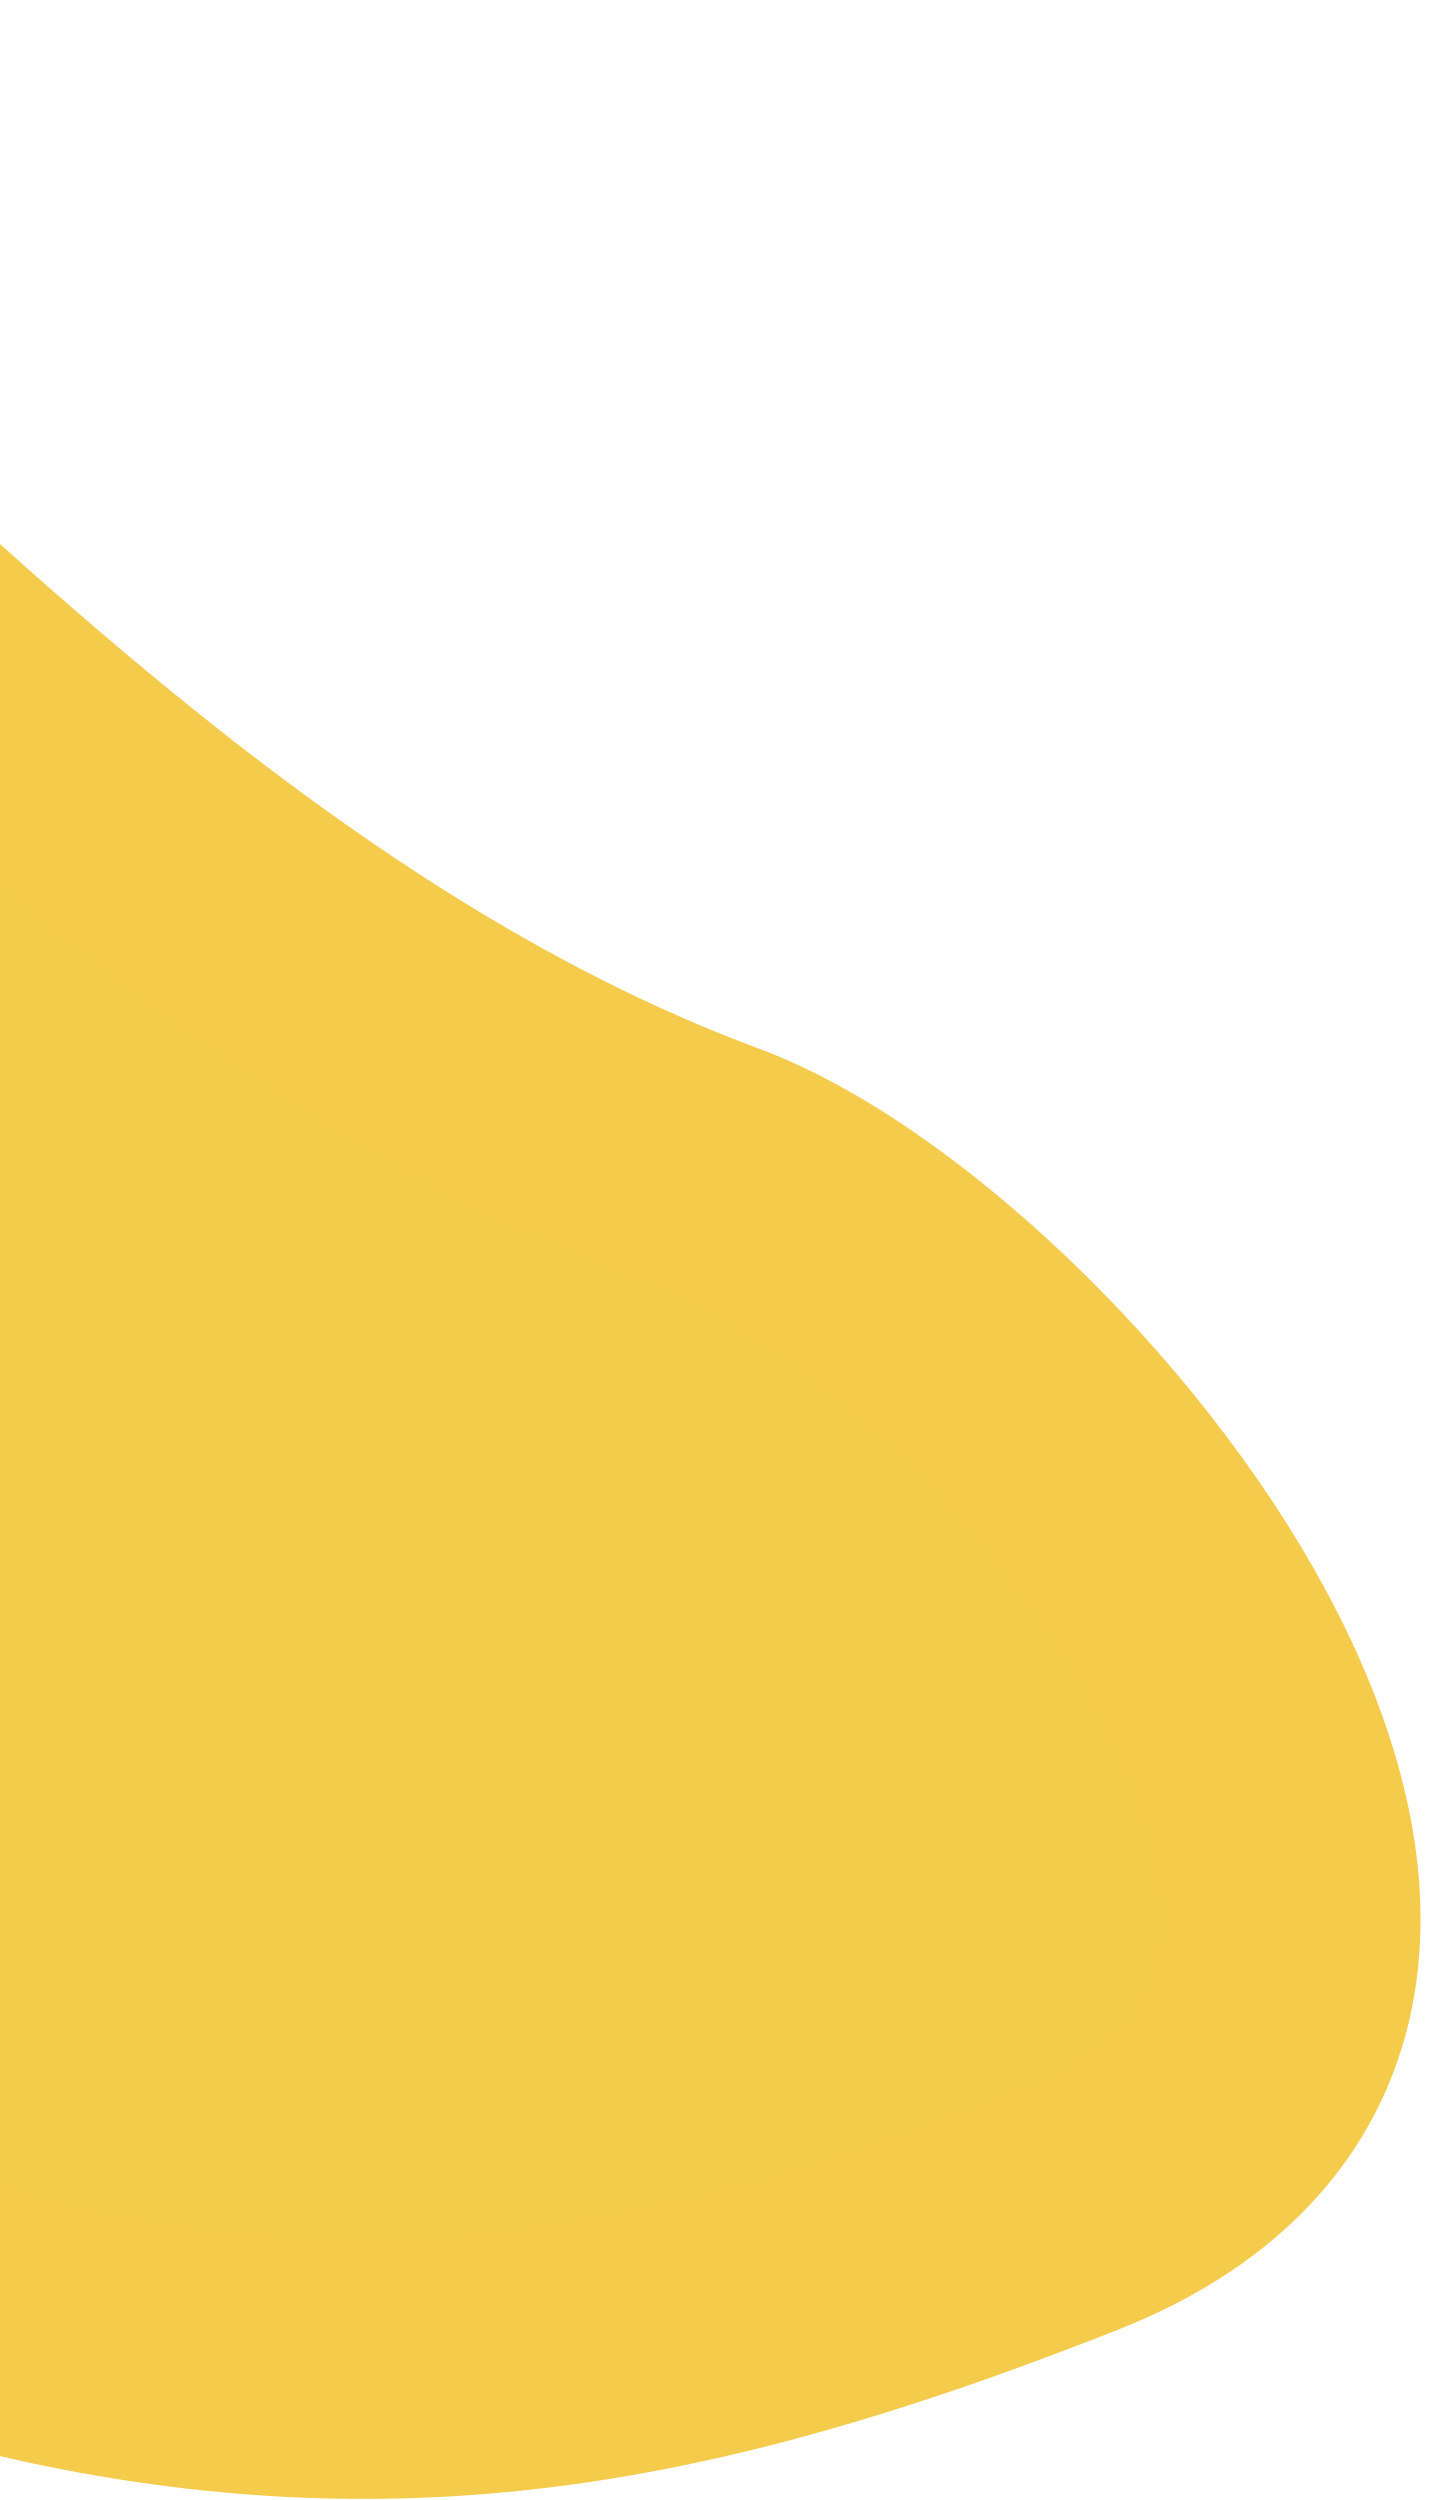
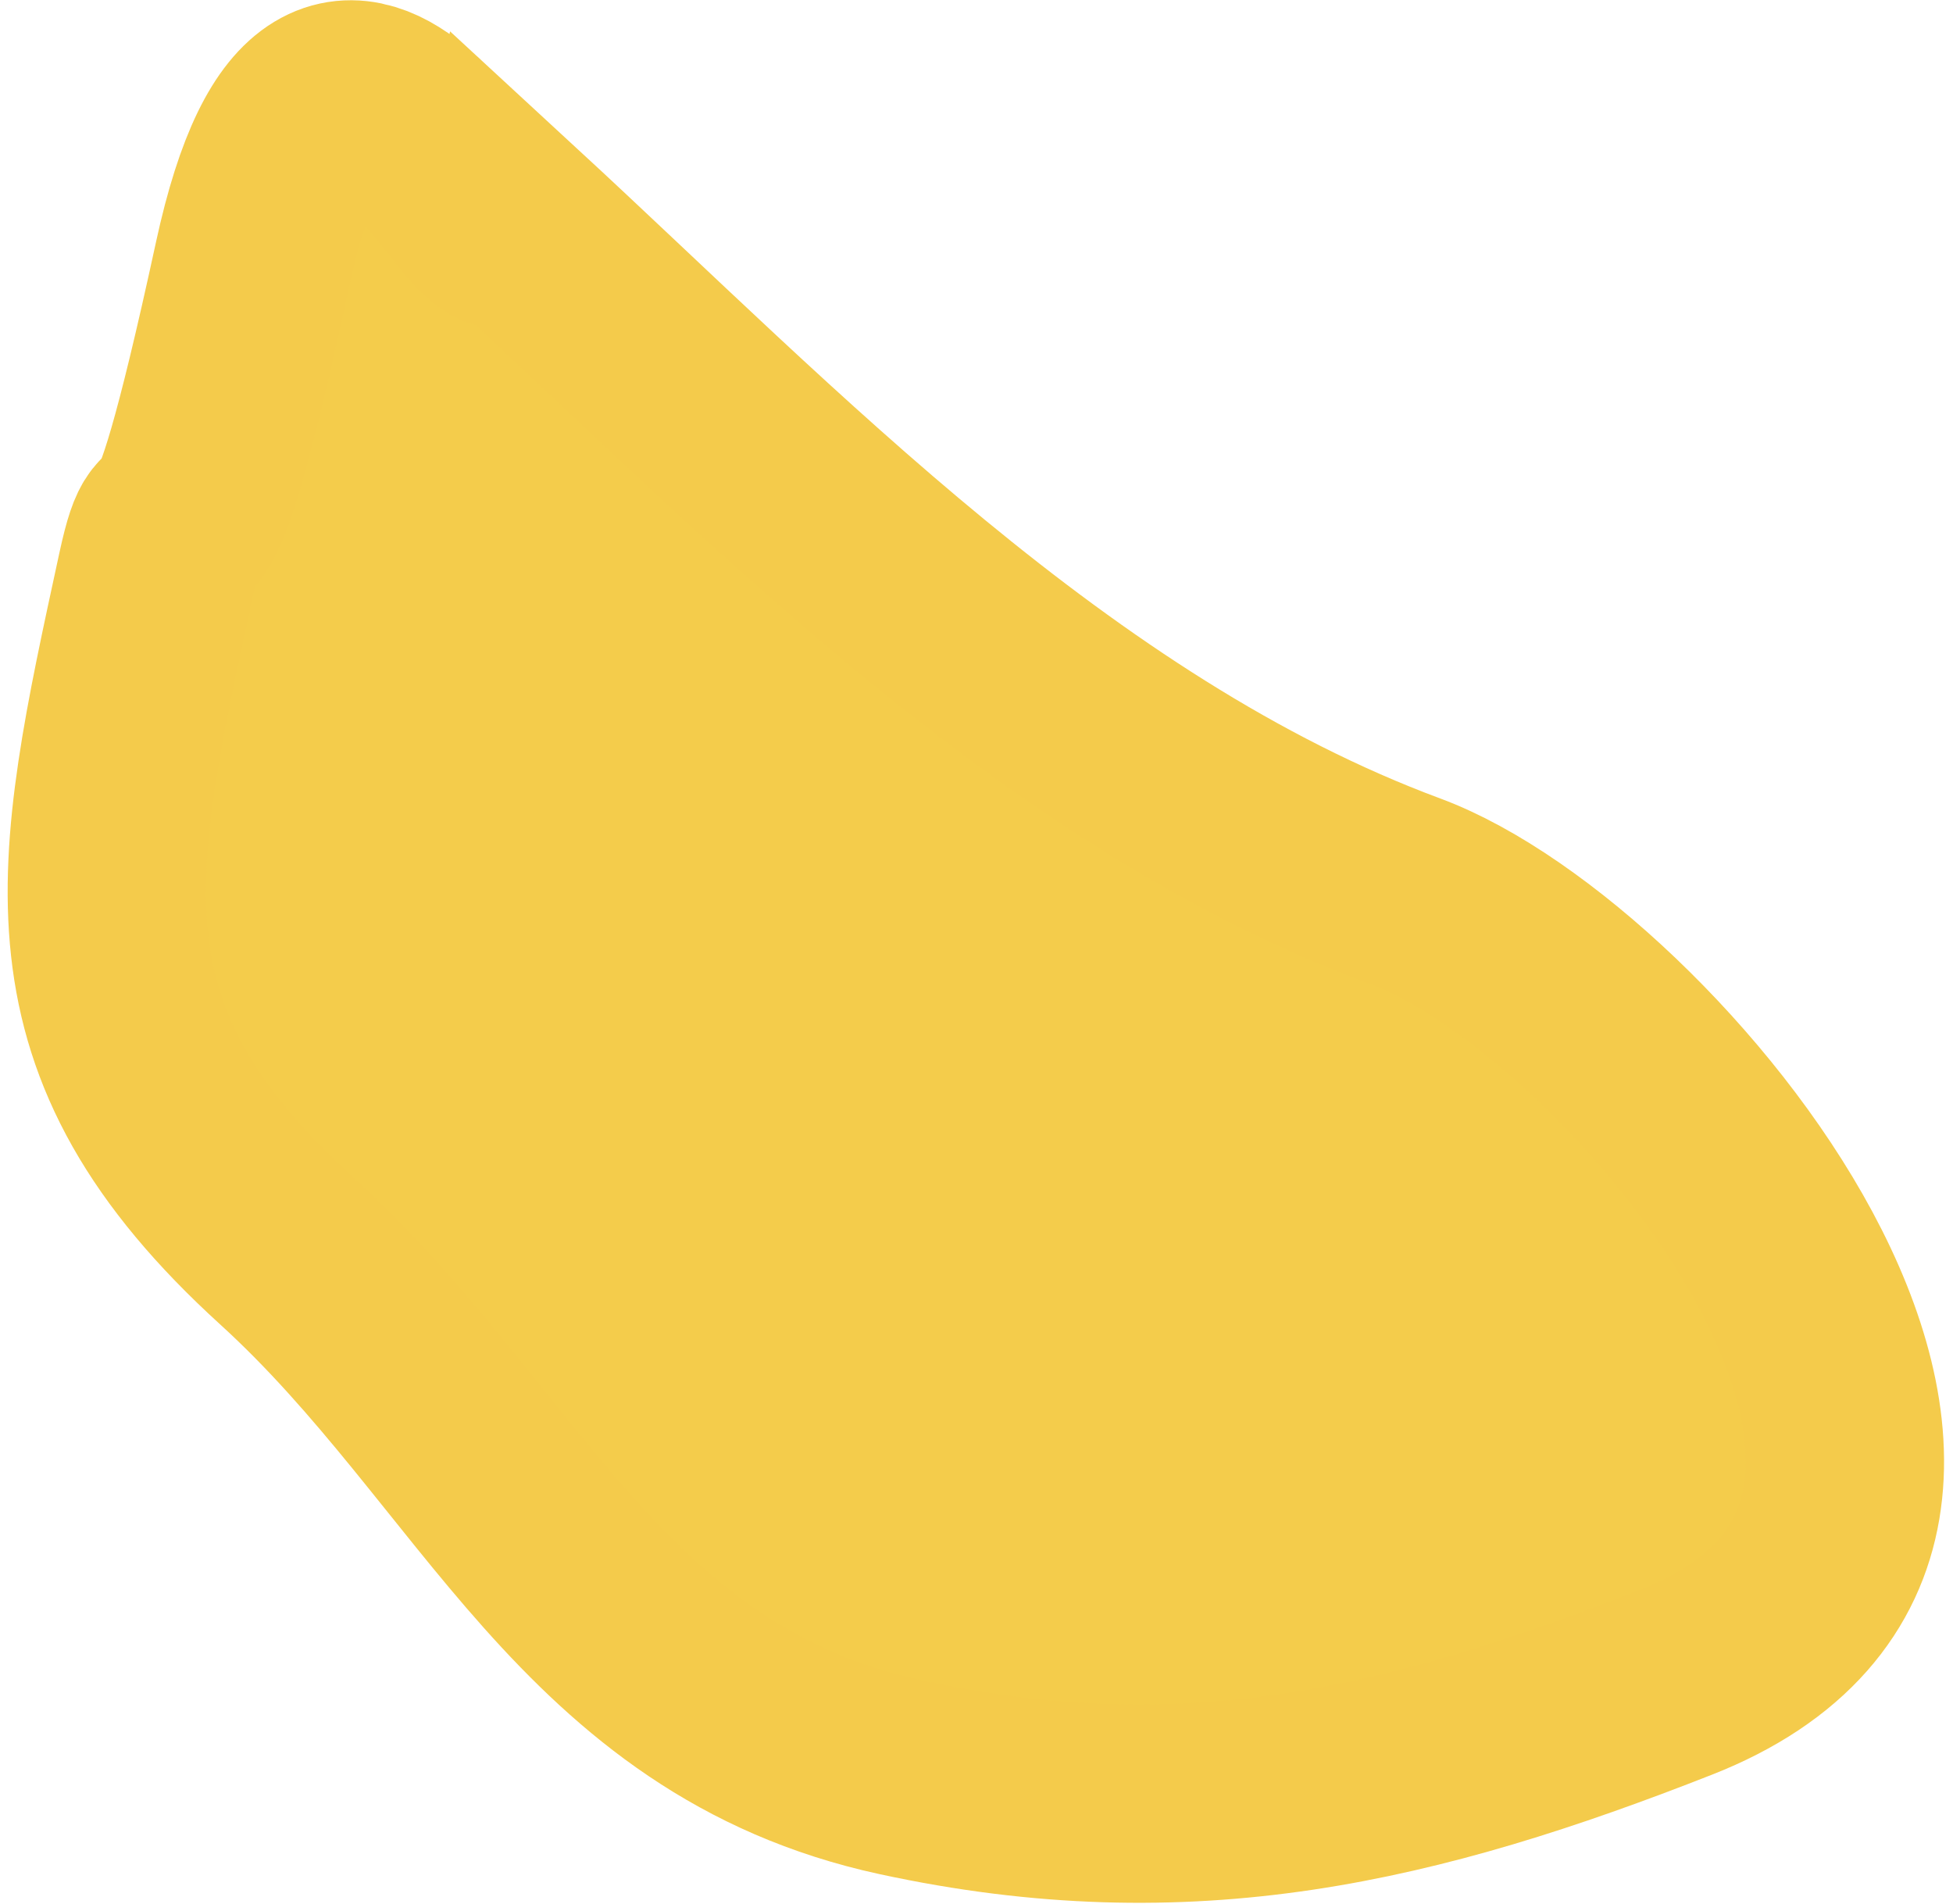
- <svg xmlns="http://www.w3.org/2000/svg" width="110" height="192" viewBox="0 0 110 192" fill="none">
-   <path d="M54.8 89.909C19.156 76.678 -9.46 46.428 -35.533 22.37C-37.041 29.325 -53.213 -11.649 -61.492 26.535C-69.772 64.719 -68.74 46.363 -71.227 57.834C-77.799 88.144 -81.622 104.745 -58.045 126.2C-36.608 145.708 -27.323 172.494 3.822 179.247C32.836 185.538 55.667 180.047 82.05 169.678C123.706 153.306 78.926 98.864 54.8 89.909Z" fill="#F4CC4B" stroke="#F4CB4B" stroke-width="20" stroke-linecap="round" />
+ <svg xmlns="http://www.w3.org/2000/svg" width="197" height="192" viewBox="0 0 197 192" fill="none">
+   <path d="M141.8 89.909C106.156 76.678 77.54 46.428 51.467 22.37C49.959 29.325 33.787 -11.649 25.508 26.535C17.228 64.719 18.261 46.363 15.773 57.834C9.201 88.144 5.378 104.745 28.955 126.2C50.392 145.708 59.677 172.494 90.822 179.247C119.836 185.538 142.667 180.047 169.05 169.678C210.706 153.306 165.926 98.864 141.8 89.909Z" fill="#F4CC4B" stroke="#F4CB4B" stroke-width="20" stroke-linecap="round" />
</svg>
